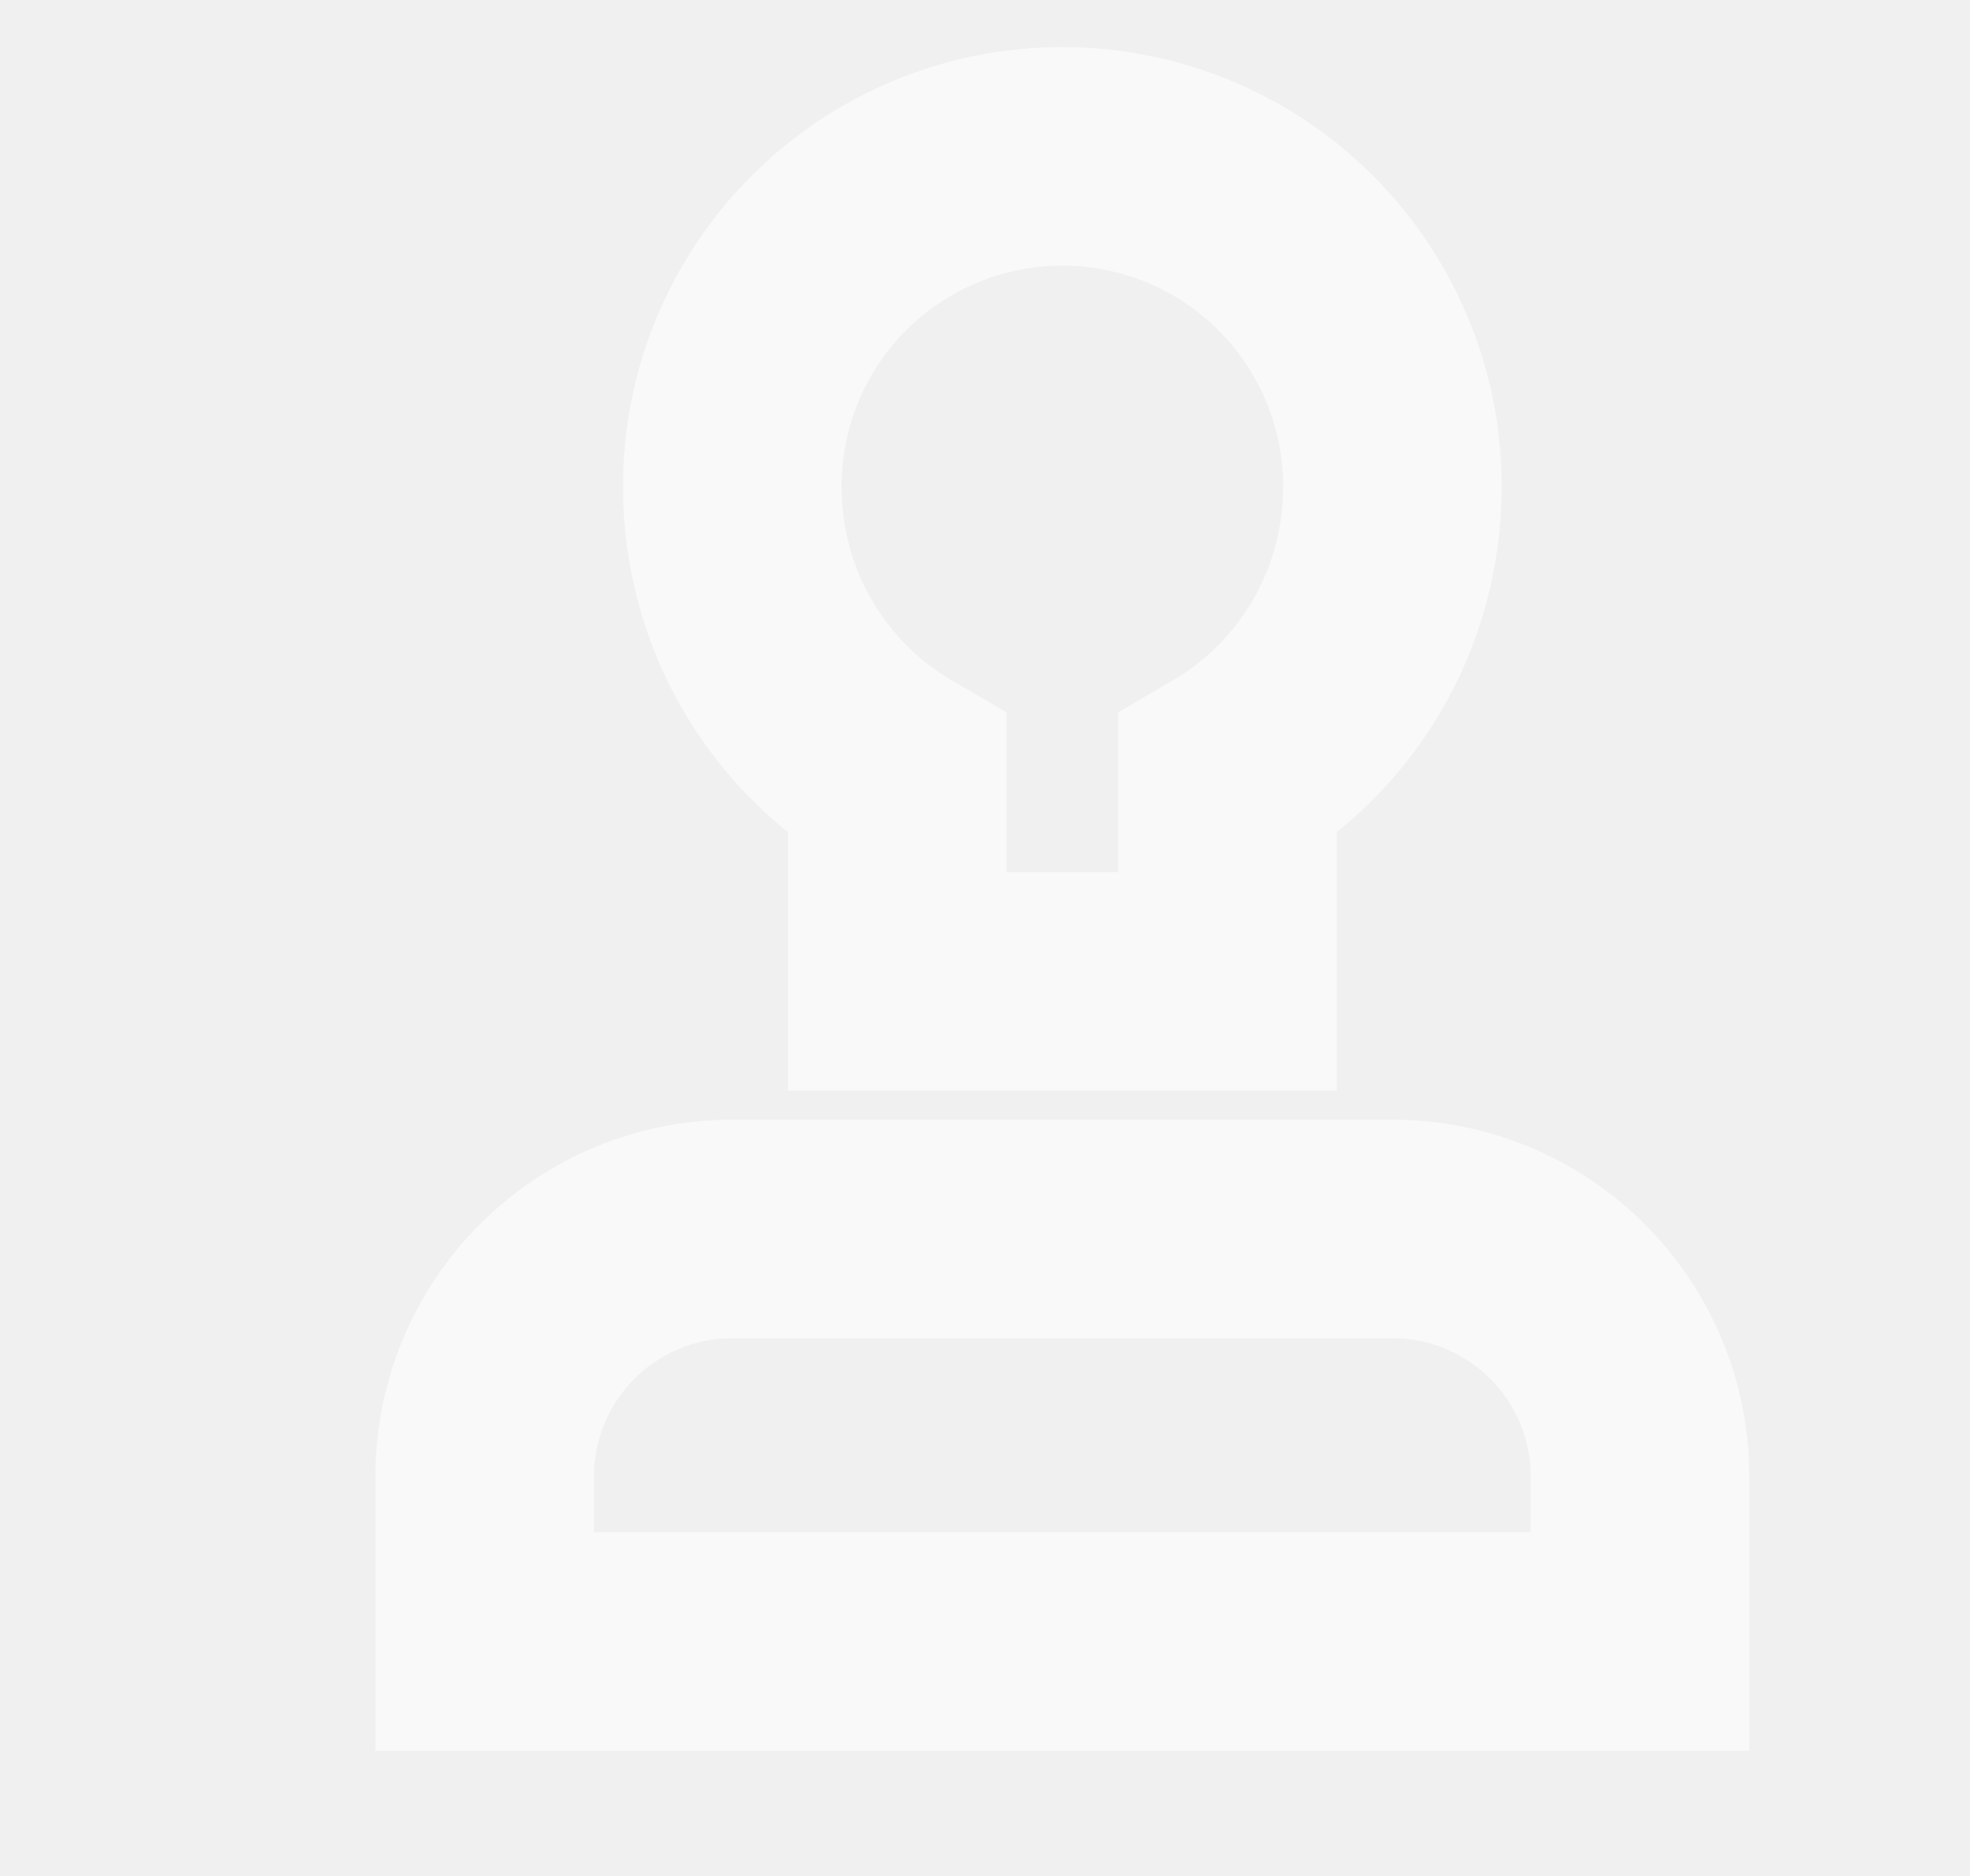
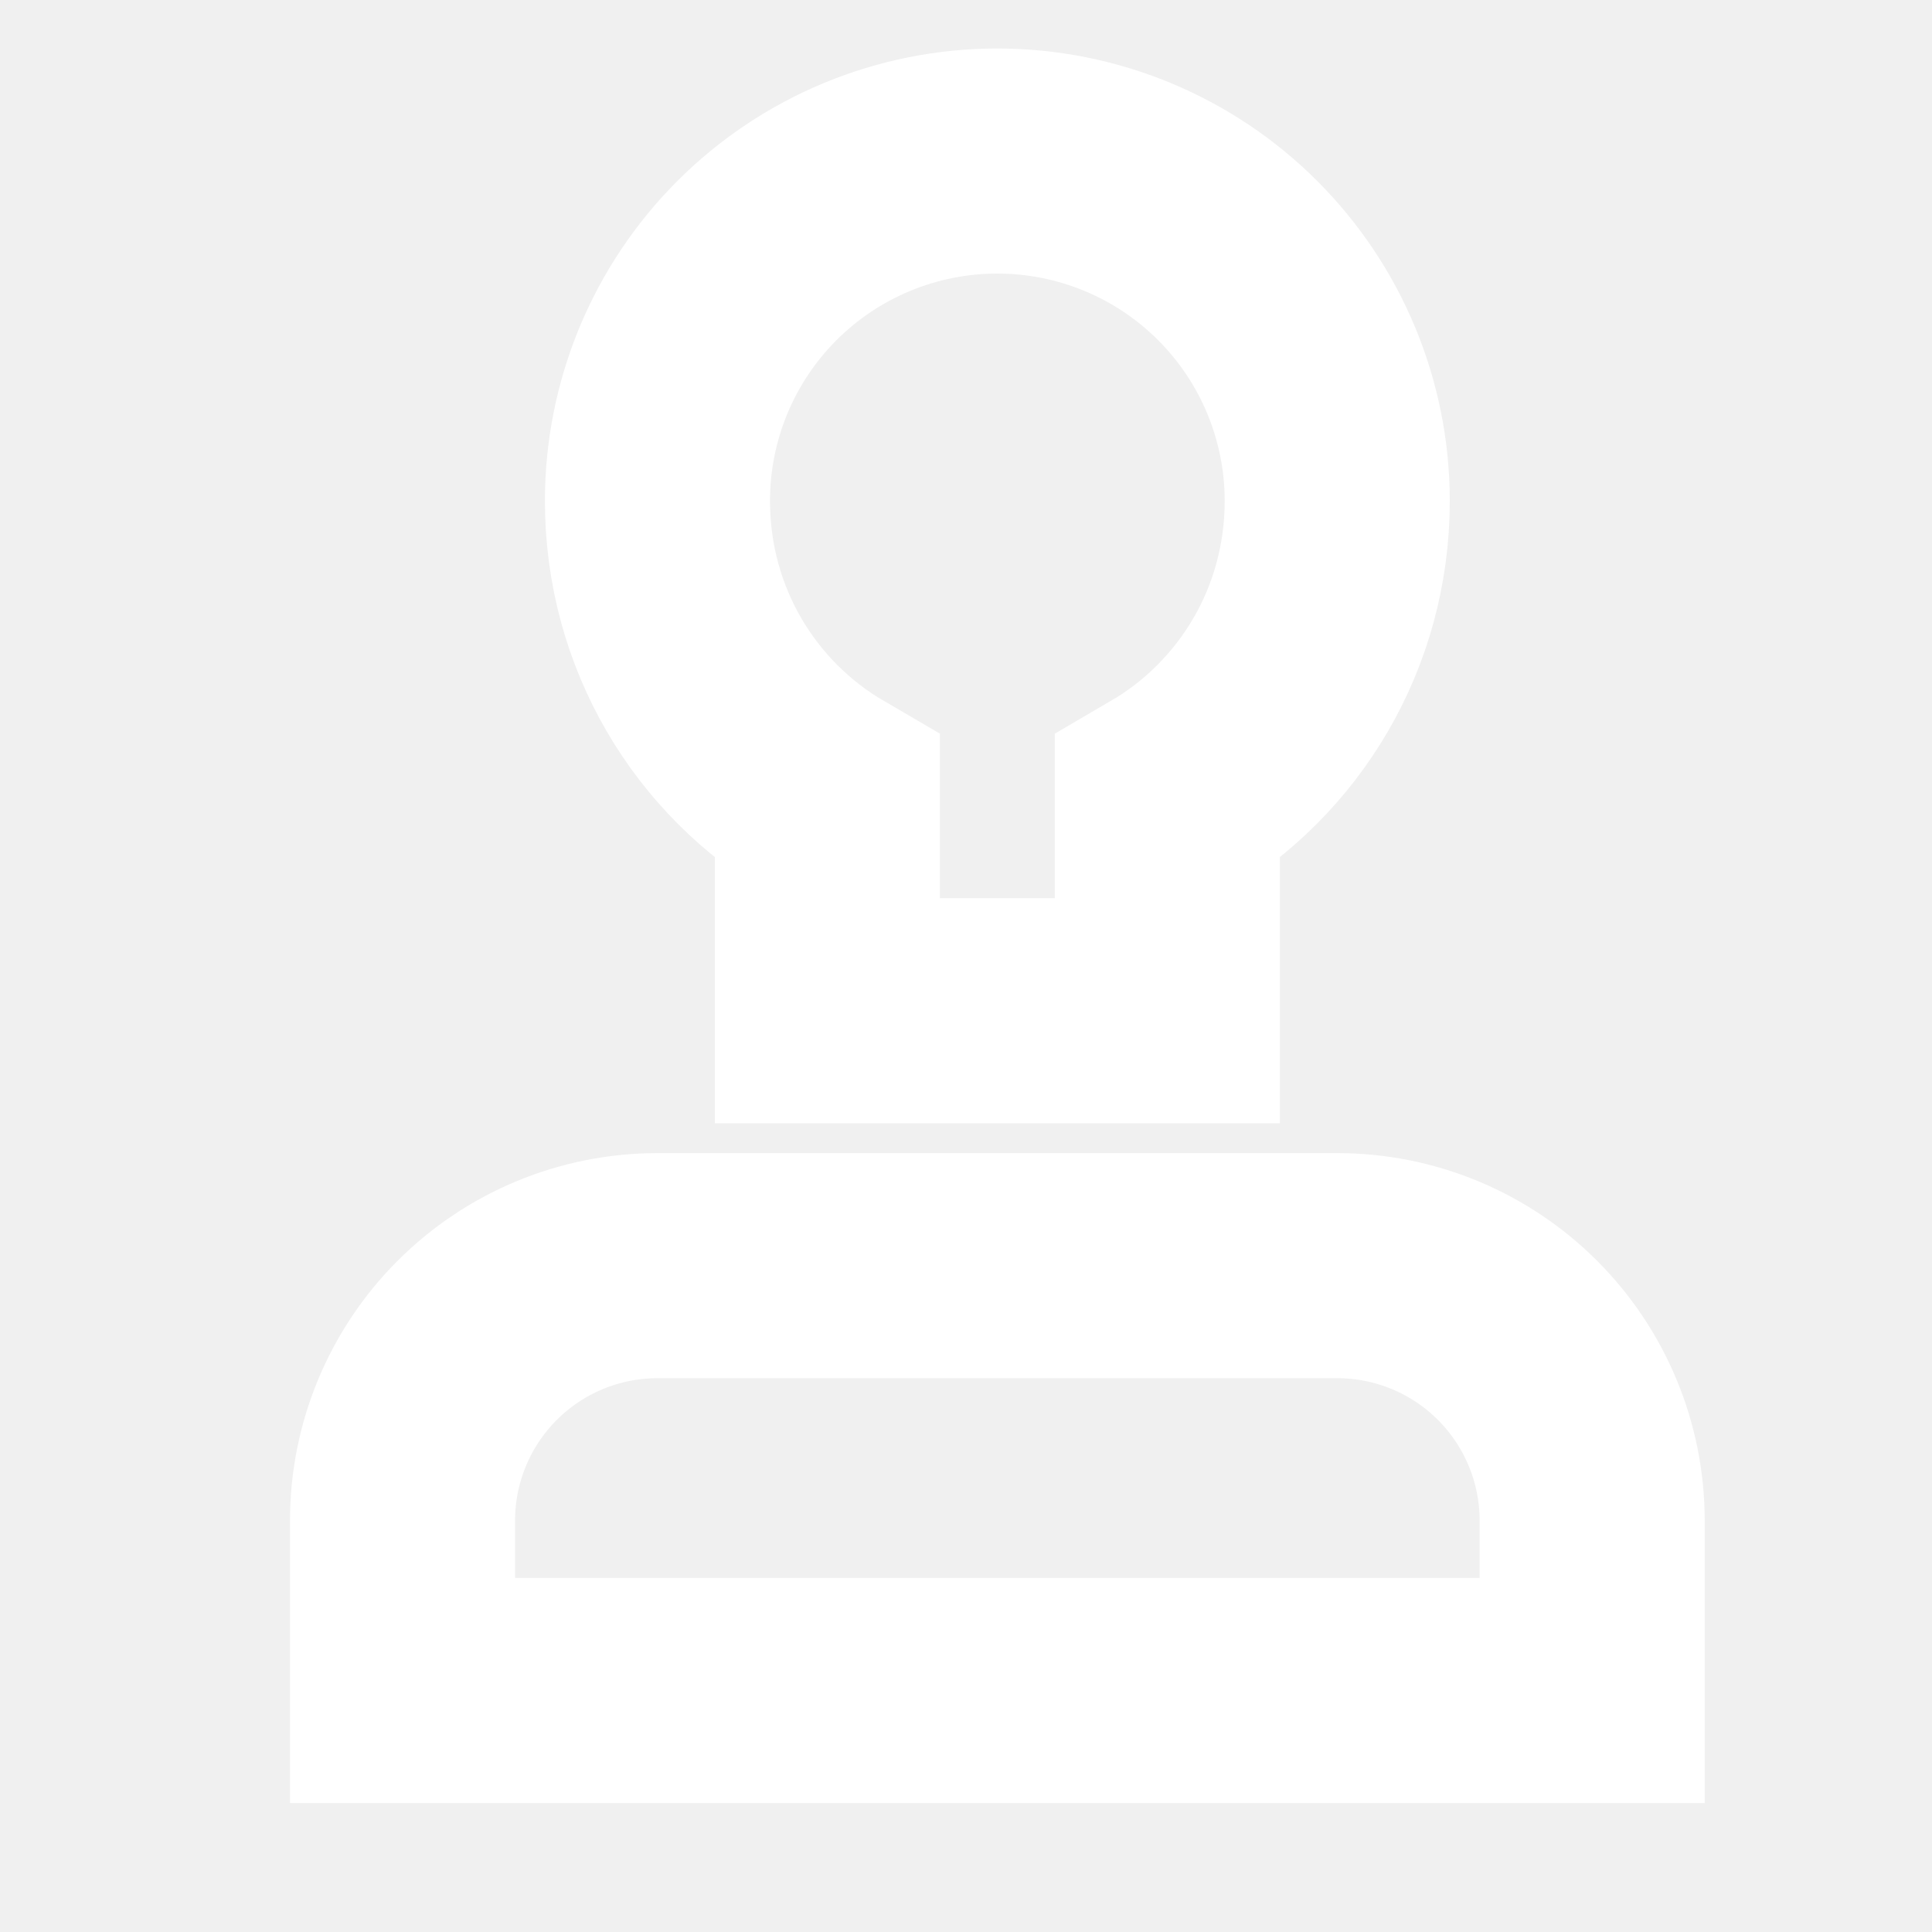
- <svg xmlns="http://www.w3.org/2000/svg" width="21" height="20" viewBox="0 0 21 20" fill="none">
-   <g clip-path="url(#clip0_19_2241)">
-     <path d="M11.324 1.667C12.257 1.667 13.152 2.037 13.812 2.697C14.472 3.357 14.843 4.252 14.843 5.185C14.843 6.505 14.139 7.648 13.084 8.264V10.463H9.565V8.264C8.509 7.648 7.806 6.505 7.806 5.185C7.806 4.252 8.176 3.357 8.836 2.697C9.496 2.037 10.391 1.667 11.324 1.667Z" stroke="white" stroke-opacity="0.6" stroke-width="2.33" />
-     <path d="M5.167 17.5H17.482V15.741C17.482 15.041 17.204 14.37 16.709 13.875C16.214 13.38 15.543 13.102 14.843 13.102H7.806C7.106 13.102 6.435 13.38 5.94 13.875C5.445 14.37 5.167 15.041 5.167 15.741V17.5Z" stroke="white" stroke-opacity="0.6" stroke-width="2.33" />
-   </g>
-   <defs>
-     <clipPath id="clip0_19_2241">
-       <rect width="20" height="20" fill="white" transform="translate(0.501709)" />
-     </clipPath>
-   </defs>
+ <svg xmlns="http://www.w3.org/2000/svg" width="20" height="20" viewBox="0 0 20 20" fill="none">
+   <path d="M10.324 1.667C11.257 1.667 12.152 2.037 12.812 2.697C13.472 3.357 13.843 4.252 13.843 5.185C13.843 6.504 13.139 7.648 12.084 8.264V10.463H8.565V8.264C7.509 7.648 6.806 6.504 6.806 5.185C6.806 4.252 7.176 3.357 7.836 2.697C8.496 2.037 9.391 1.667 10.324 1.667Z" stroke="white" stroke-width="2.33" />
+   <path d="M4.167 17.5H16.482V15.741C16.482 15.041 16.204 14.37 15.709 13.875C15.214 13.38 14.543 13.102 13.843 13.102H6.806C6.106 13.102 5.435 13.38 4.94 13.875C4.445 14.37 4.167 15.041 4.167 15.741V17.5Z" stroke="white" stroke-width="2.33" />
</svg>
